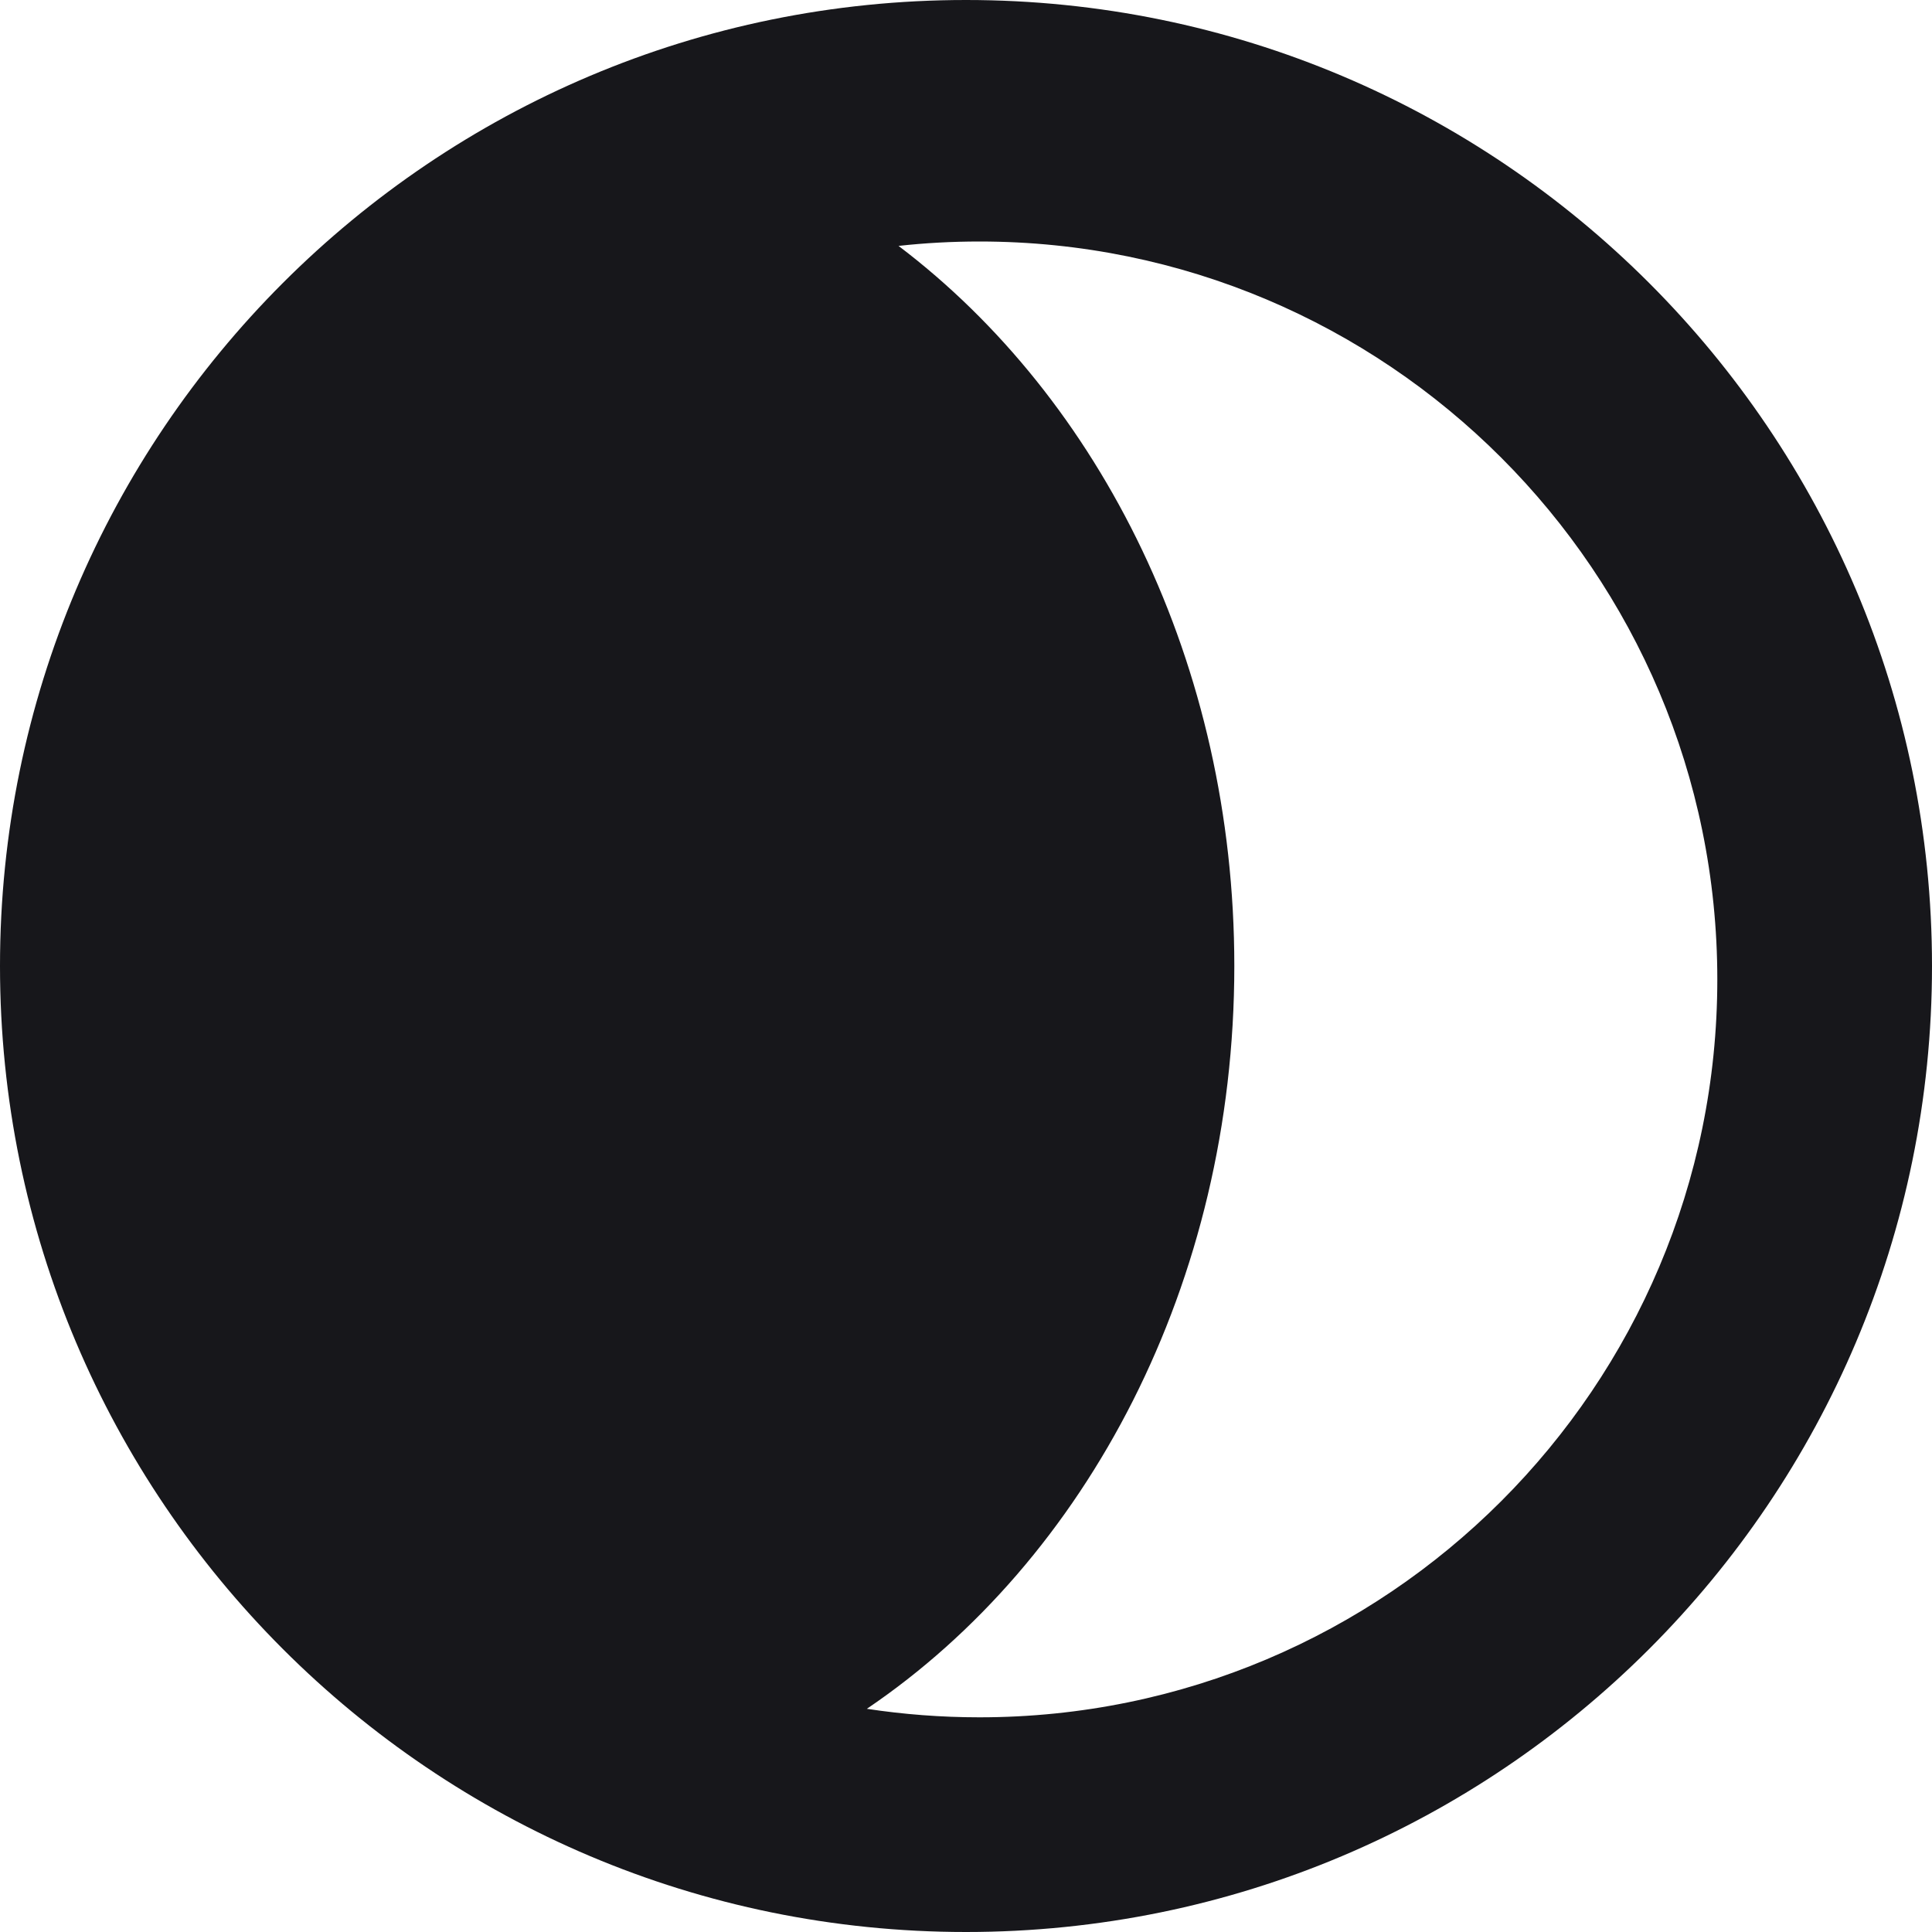
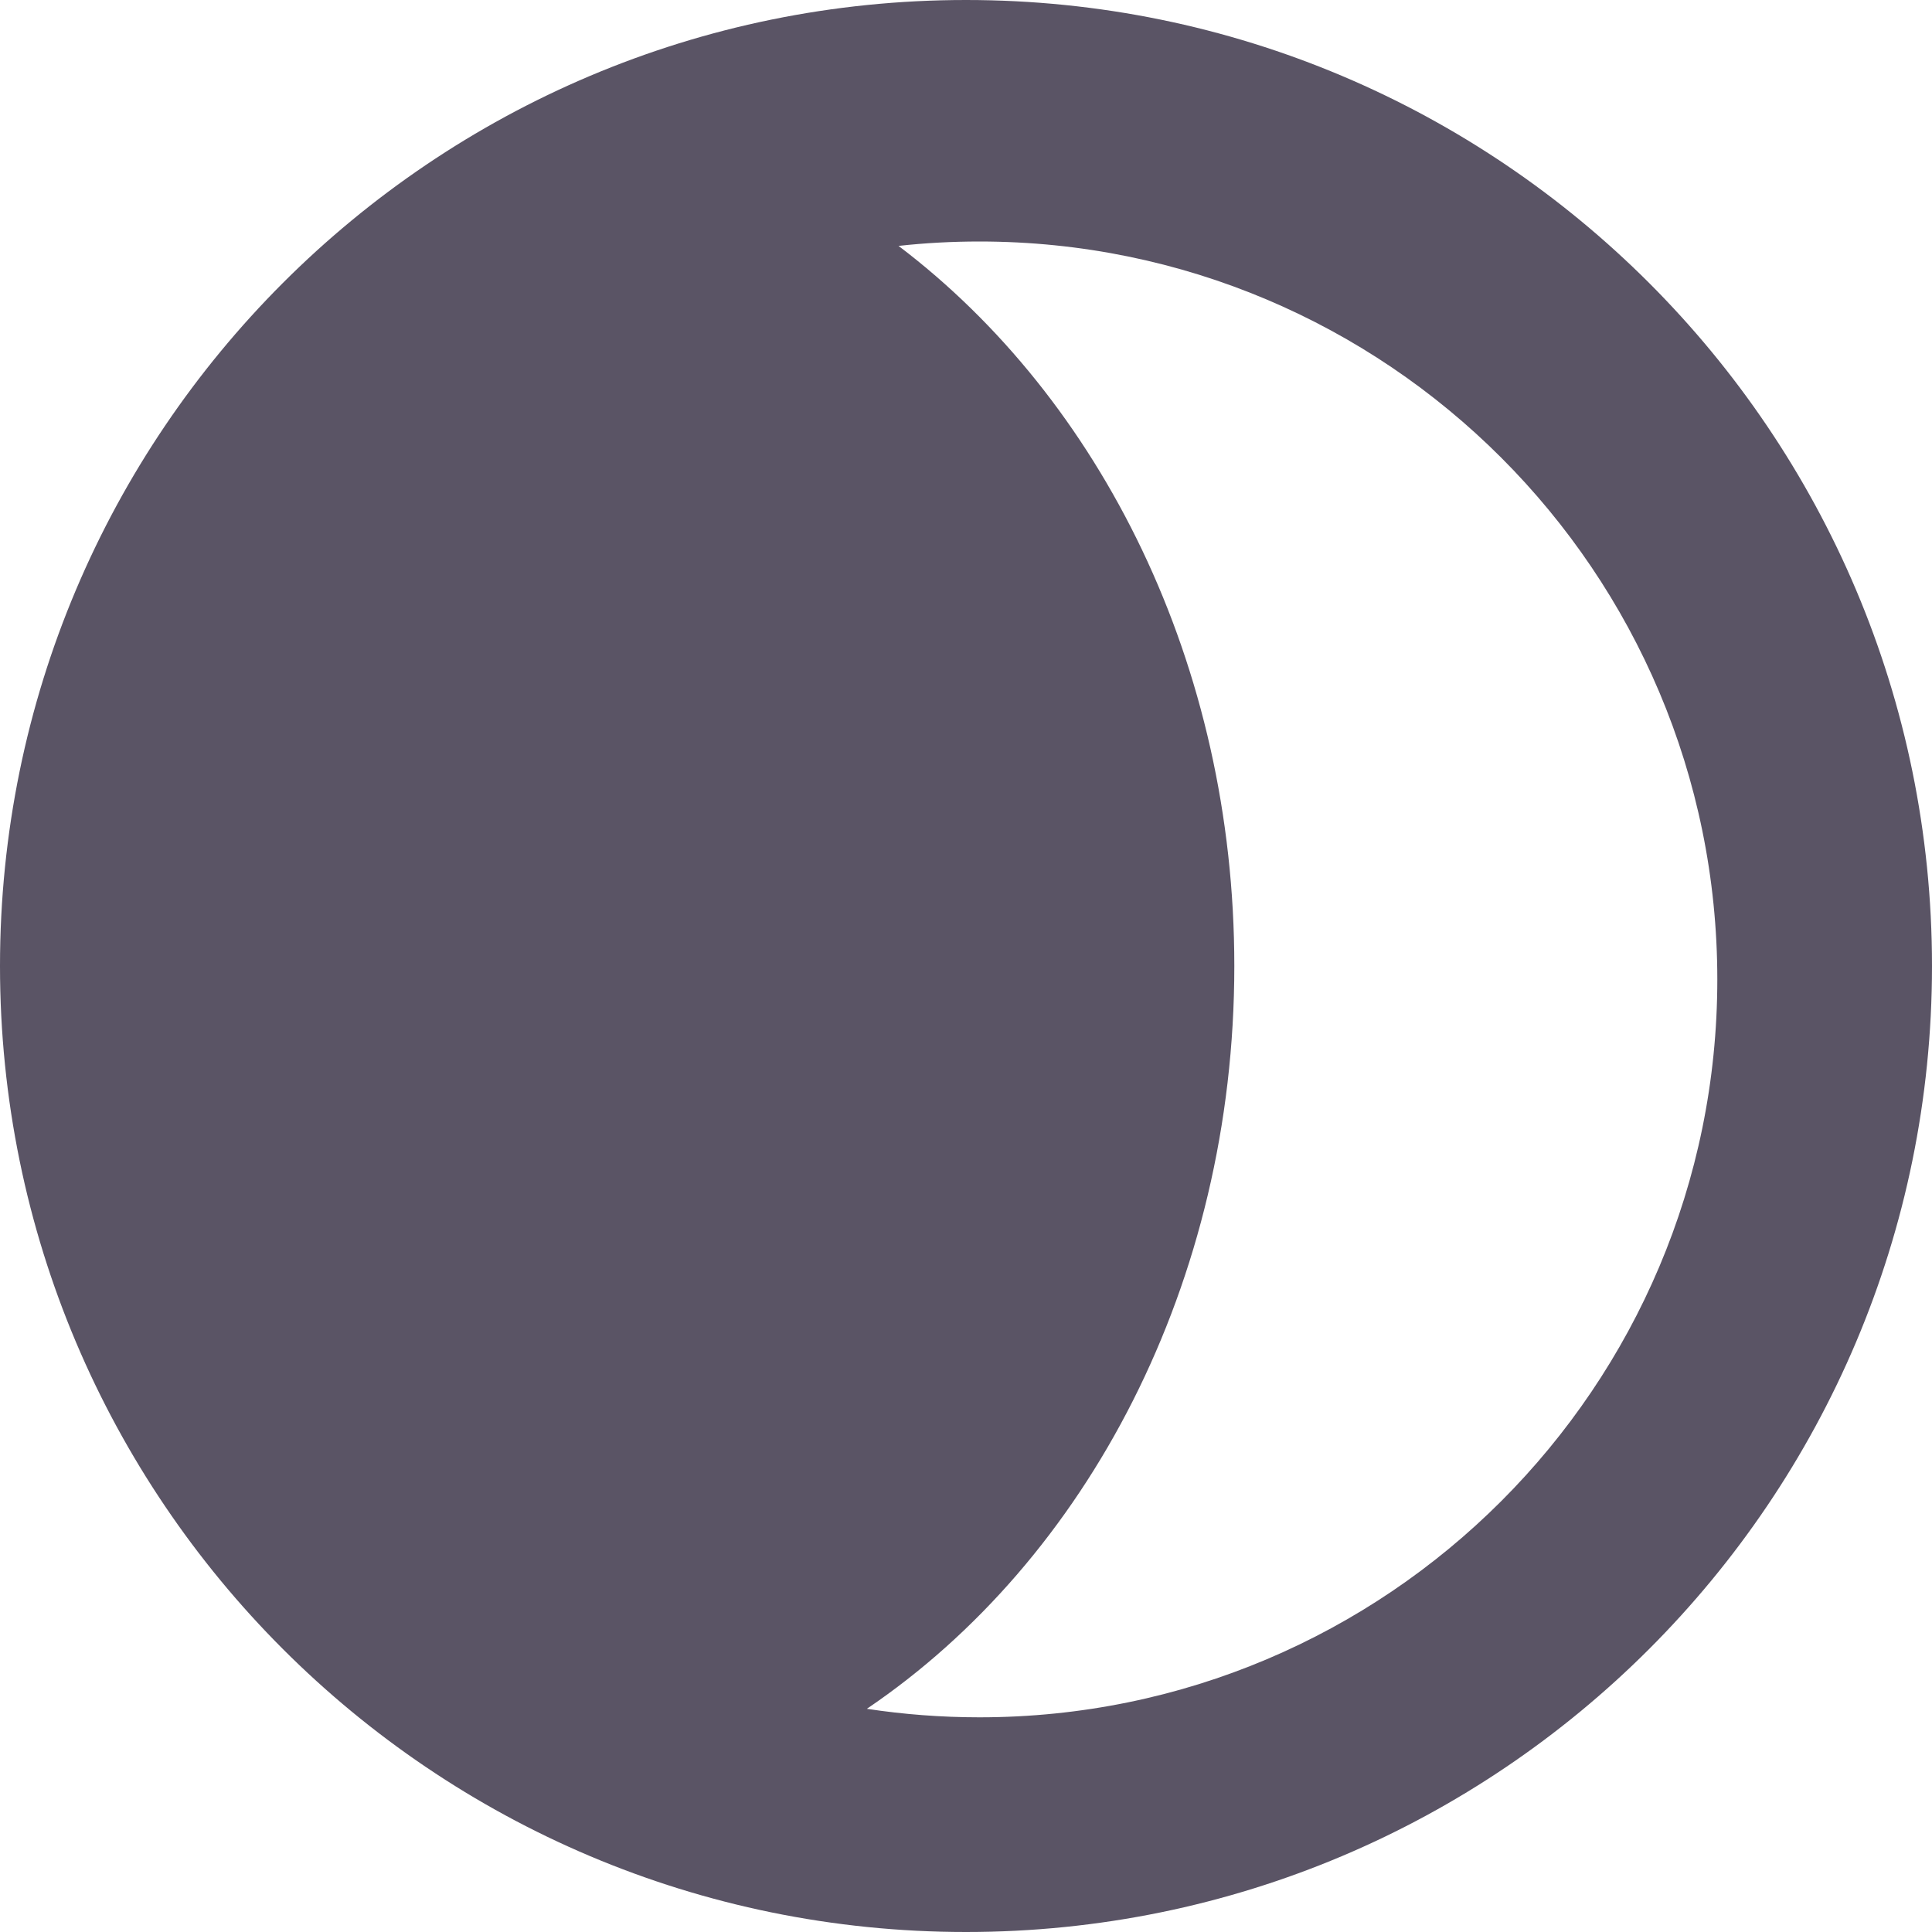
<svg xmlns="http://www.w3.org/2000/svg" width="25" height="25" viewBox="0 0 25 25" fill="none">
-   <path fill-rule="evenodd" clip-rule="evenodd" d="M11.217 22.112C11.692 22.184 12.178 22.222 12.674 22.222C17.947 22.222 22.222 17.947 22.222 12.674C22.222 7.4 17.947 3.125 12.674 3.125C12.32 3.125 11.97 3.144 11.627 3.182C14.243 5.164 15.972 8.597 15.972 12.5C15.972 16.604 14.06 20.188 11.217 22.112ZM12.5 25C19.404 25 25 19.404 25 12.5C25 5.596 19.404 0 12.5 0C5.596 0 0 5.596 0 12.5C0 19.404 5.596 25 12.5 25Z" fill="#17171B" />
+   <path fill-rule="evenodd" clip-rule="evenodd" d="M11.217 22.112C11.692 22.184 12.178 22.222 12.674 22.222C17.947 22.222 22.222 17.947 22.222 12.674C22.222 7.4 17.947 3.125 12.674 3.125C12.32 3.125 11.97 3.144 11.627 3.182C14.243 5.164 15.972 8.597 15.972 12.5C15.972 16.604 14.06 20.188 11.217 22.112ZM12.5 25C19.404 25 25 19.404 25 12.5C25 5.596 19.404 0 12.5 0C5.596 0 0 5.596 0 12.5C0 19.404 5.596 25 12.5 25Z" fill="#5A5465" />
</svg>
